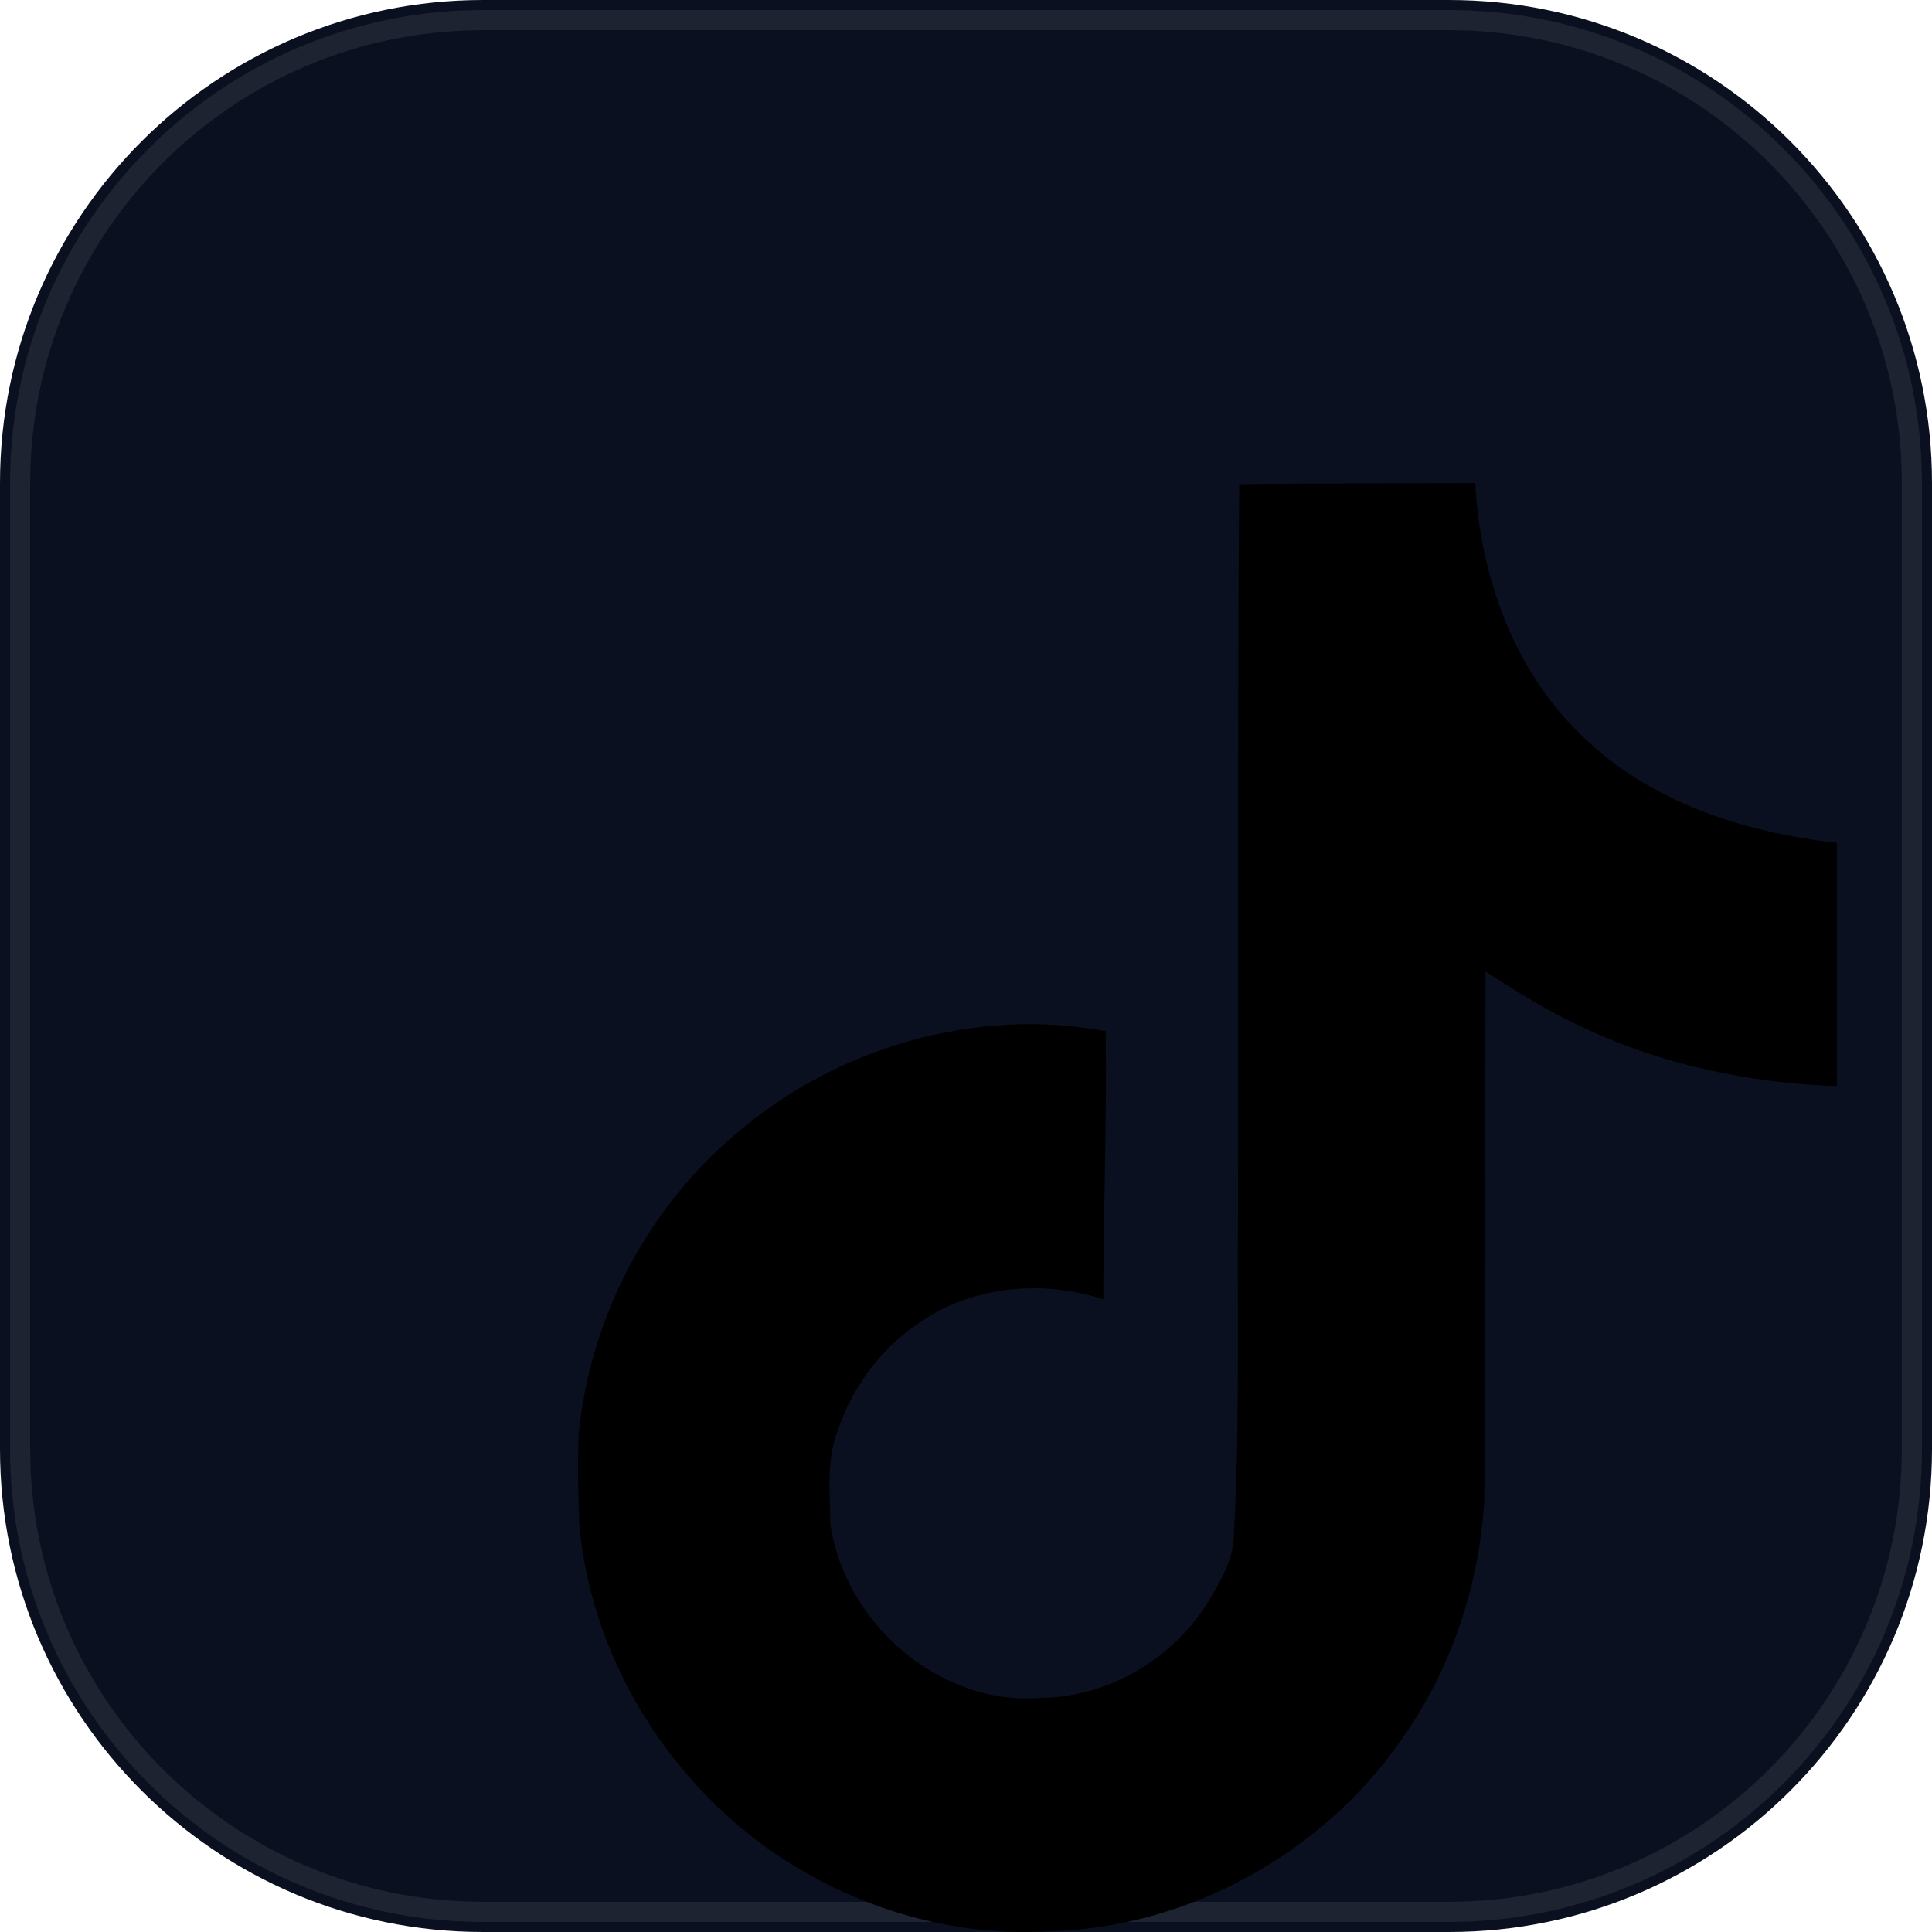
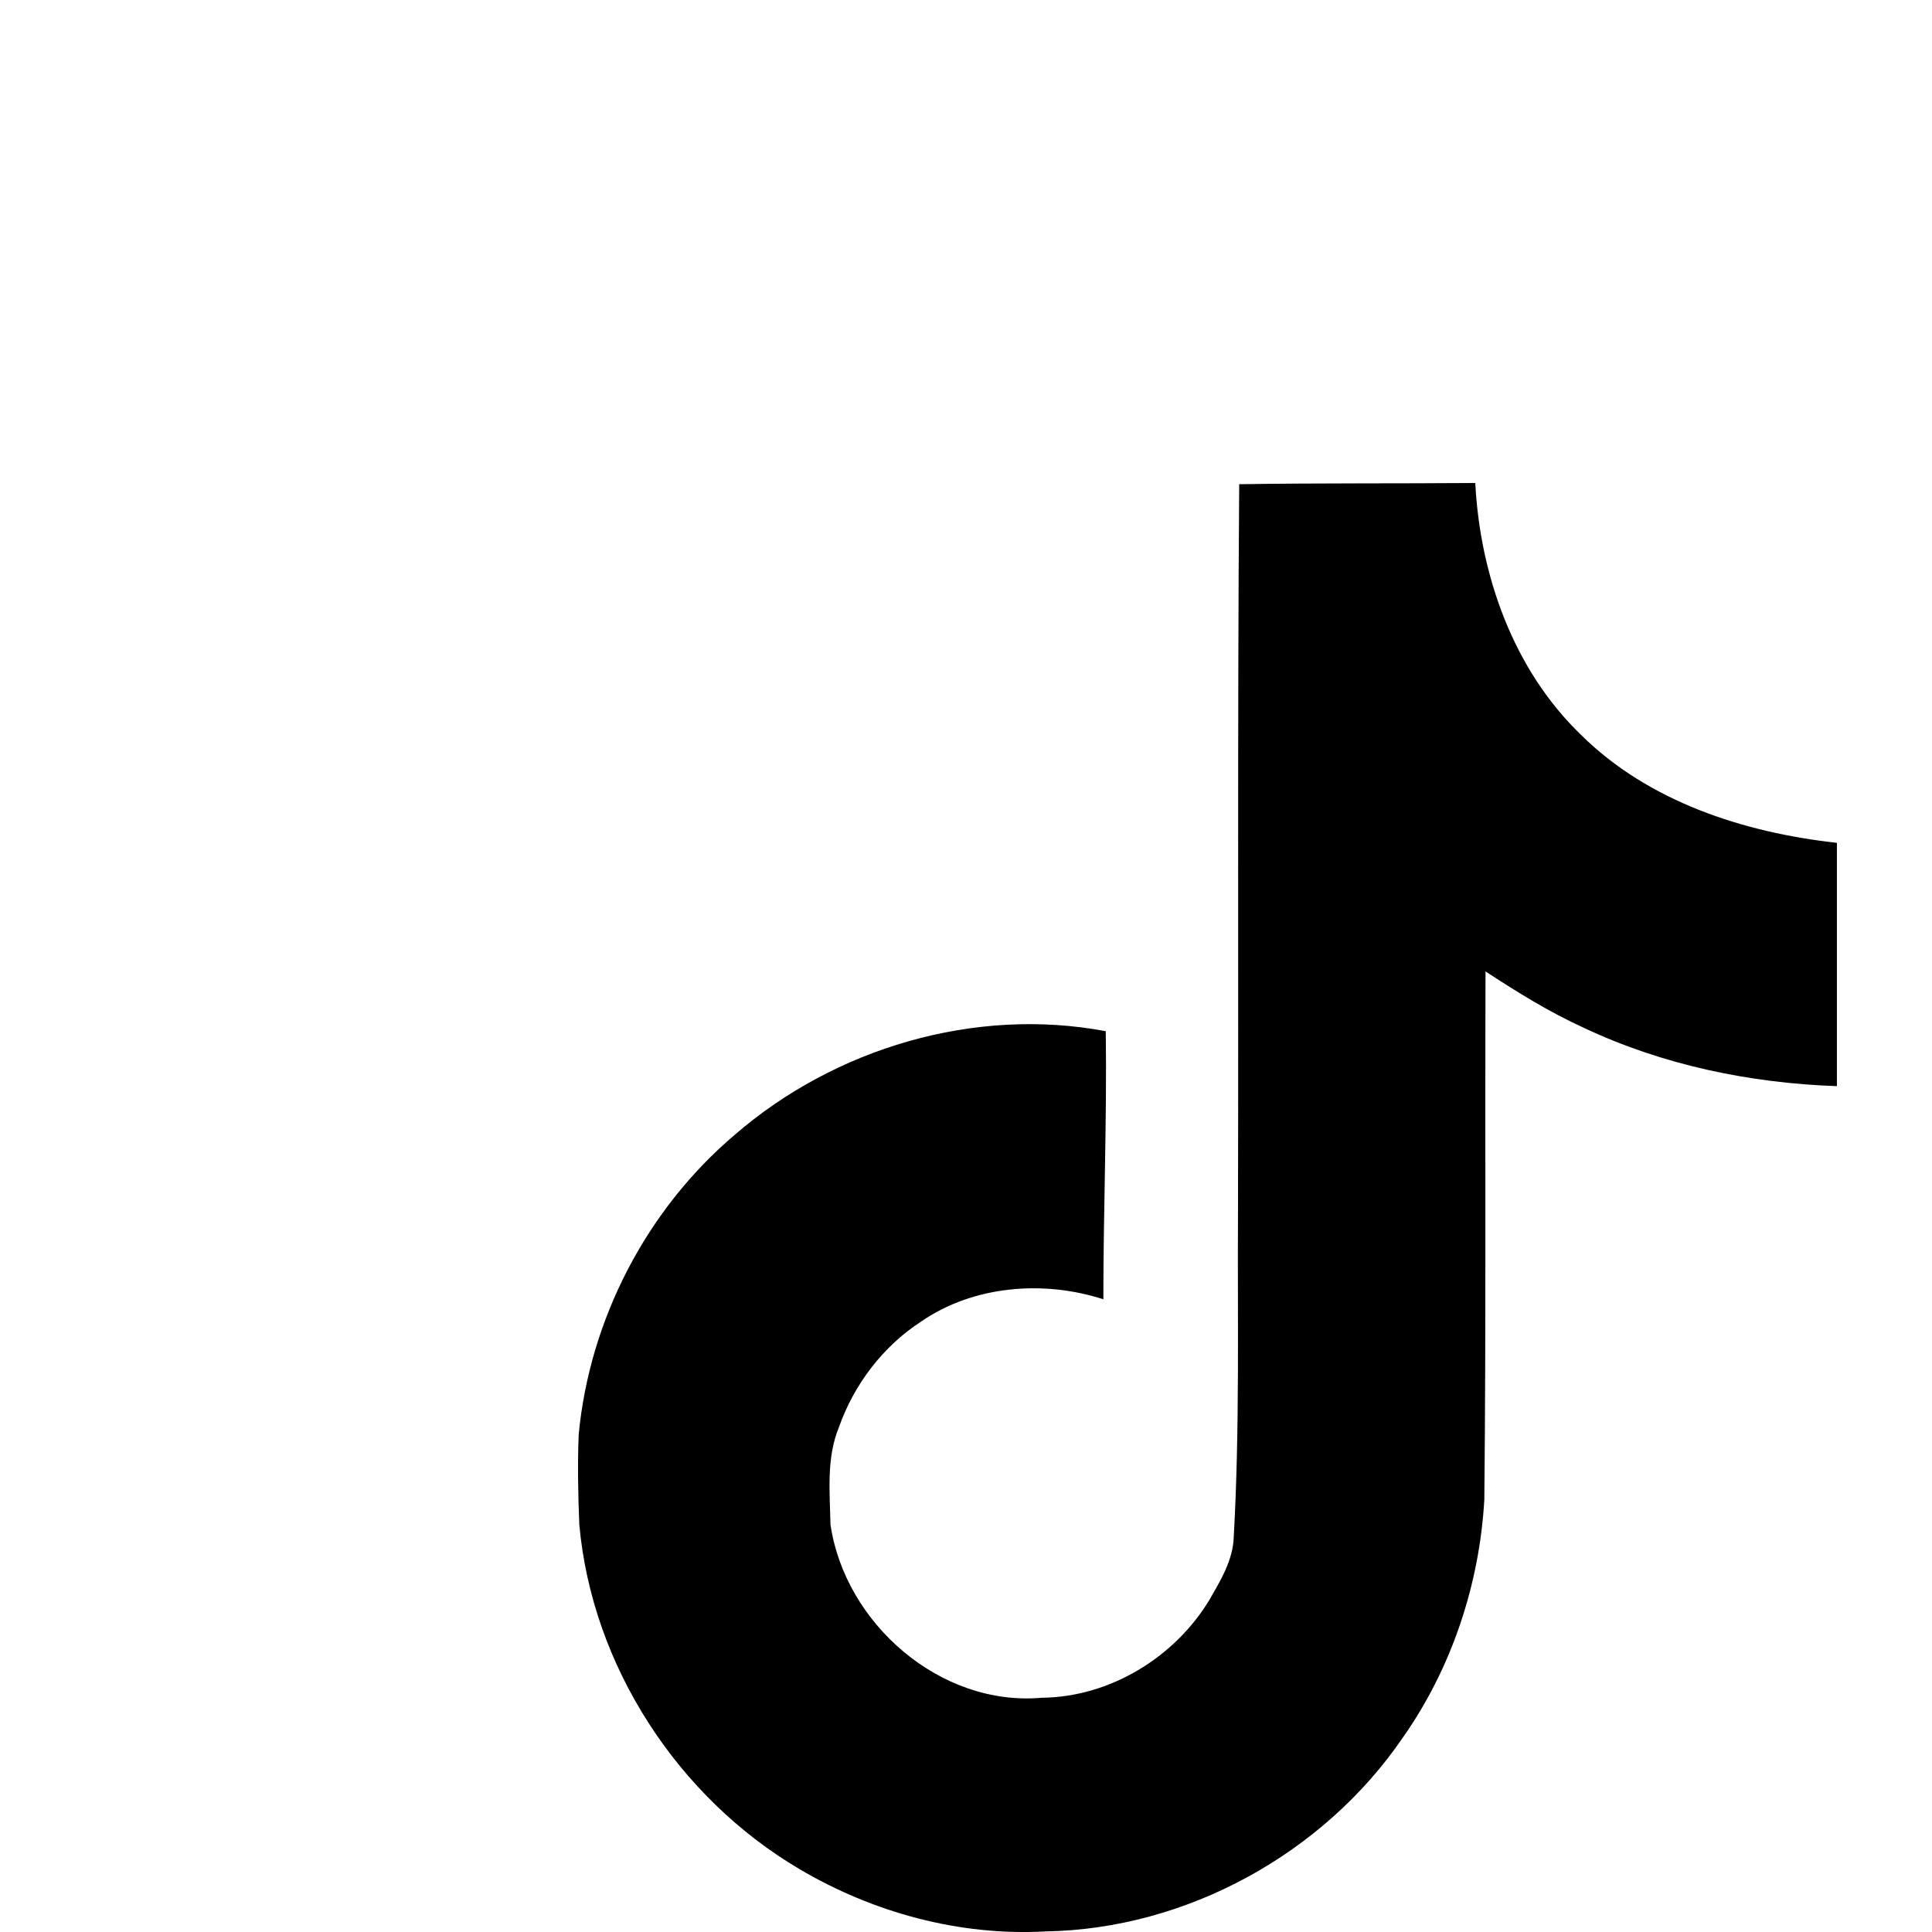
- <svg xmlns="http://www.w3.org/2000/svg" width="96" height="96" viewBox="0 0 96 96">
-   <rect width="96" height="96" rx="24" fill="#0B1020" />
-   <rect x="1" y="1" width="94" height="94" rx="23" fill="none" stroke="rgba(255,255,255,0.08)" />
+ <svg xmlns="http://www.w3.org/2000/svg" width="96" height="96" viewBox="0 0 96 96" fill="currentColor">
  <g transform="translate(48 48)">
    <g transform="translate(-24 -24) scale(3)">
      <path d="M12.525.02c1.31-.02 2.61-.01 3.91-.02.08 1.53.63 3.09 1.75 4.17 1.12 1.11 2.7 1.62 4.24 1.79v4.03c-1.44-.05-2.89-.35-4.2-.97-.57-.26-1.1-.59-1.62-.93-.01 2.92.01 5.84-.02 8.75-.08 1.4-.54 2.79-1.35 3.94-1.31 1.92-3.58 3.17-5.91 3.21-1.43.08-2.86-.31-4.08-1.03-2.02-1.19-3.44-3.37-3.65-5.71-.02-.5-.03-1-.01-1.49.18-1.9 1.12-3.72 2.58-4.96 1.66-1.44 3.98-2.13 6.15-1.72.02 1.48-.04 2.96-.04 4.44-.99-.32-2.15-.23-3.02.37-.63.41-1.11 1.04-1.36 1.75-.21.51-.15 1.07-.14 1.61.24 1.64 1.82 3.02 3.5 2.87 1.12-.01 2.19-.66 2.77-1.61.19-.33.4-.67.41-1.06.1-1.79.06-3.57.07-5.36.01-4.03-.01-8.05.02-12.07z" />
    </g>
  </g>
</svg>
